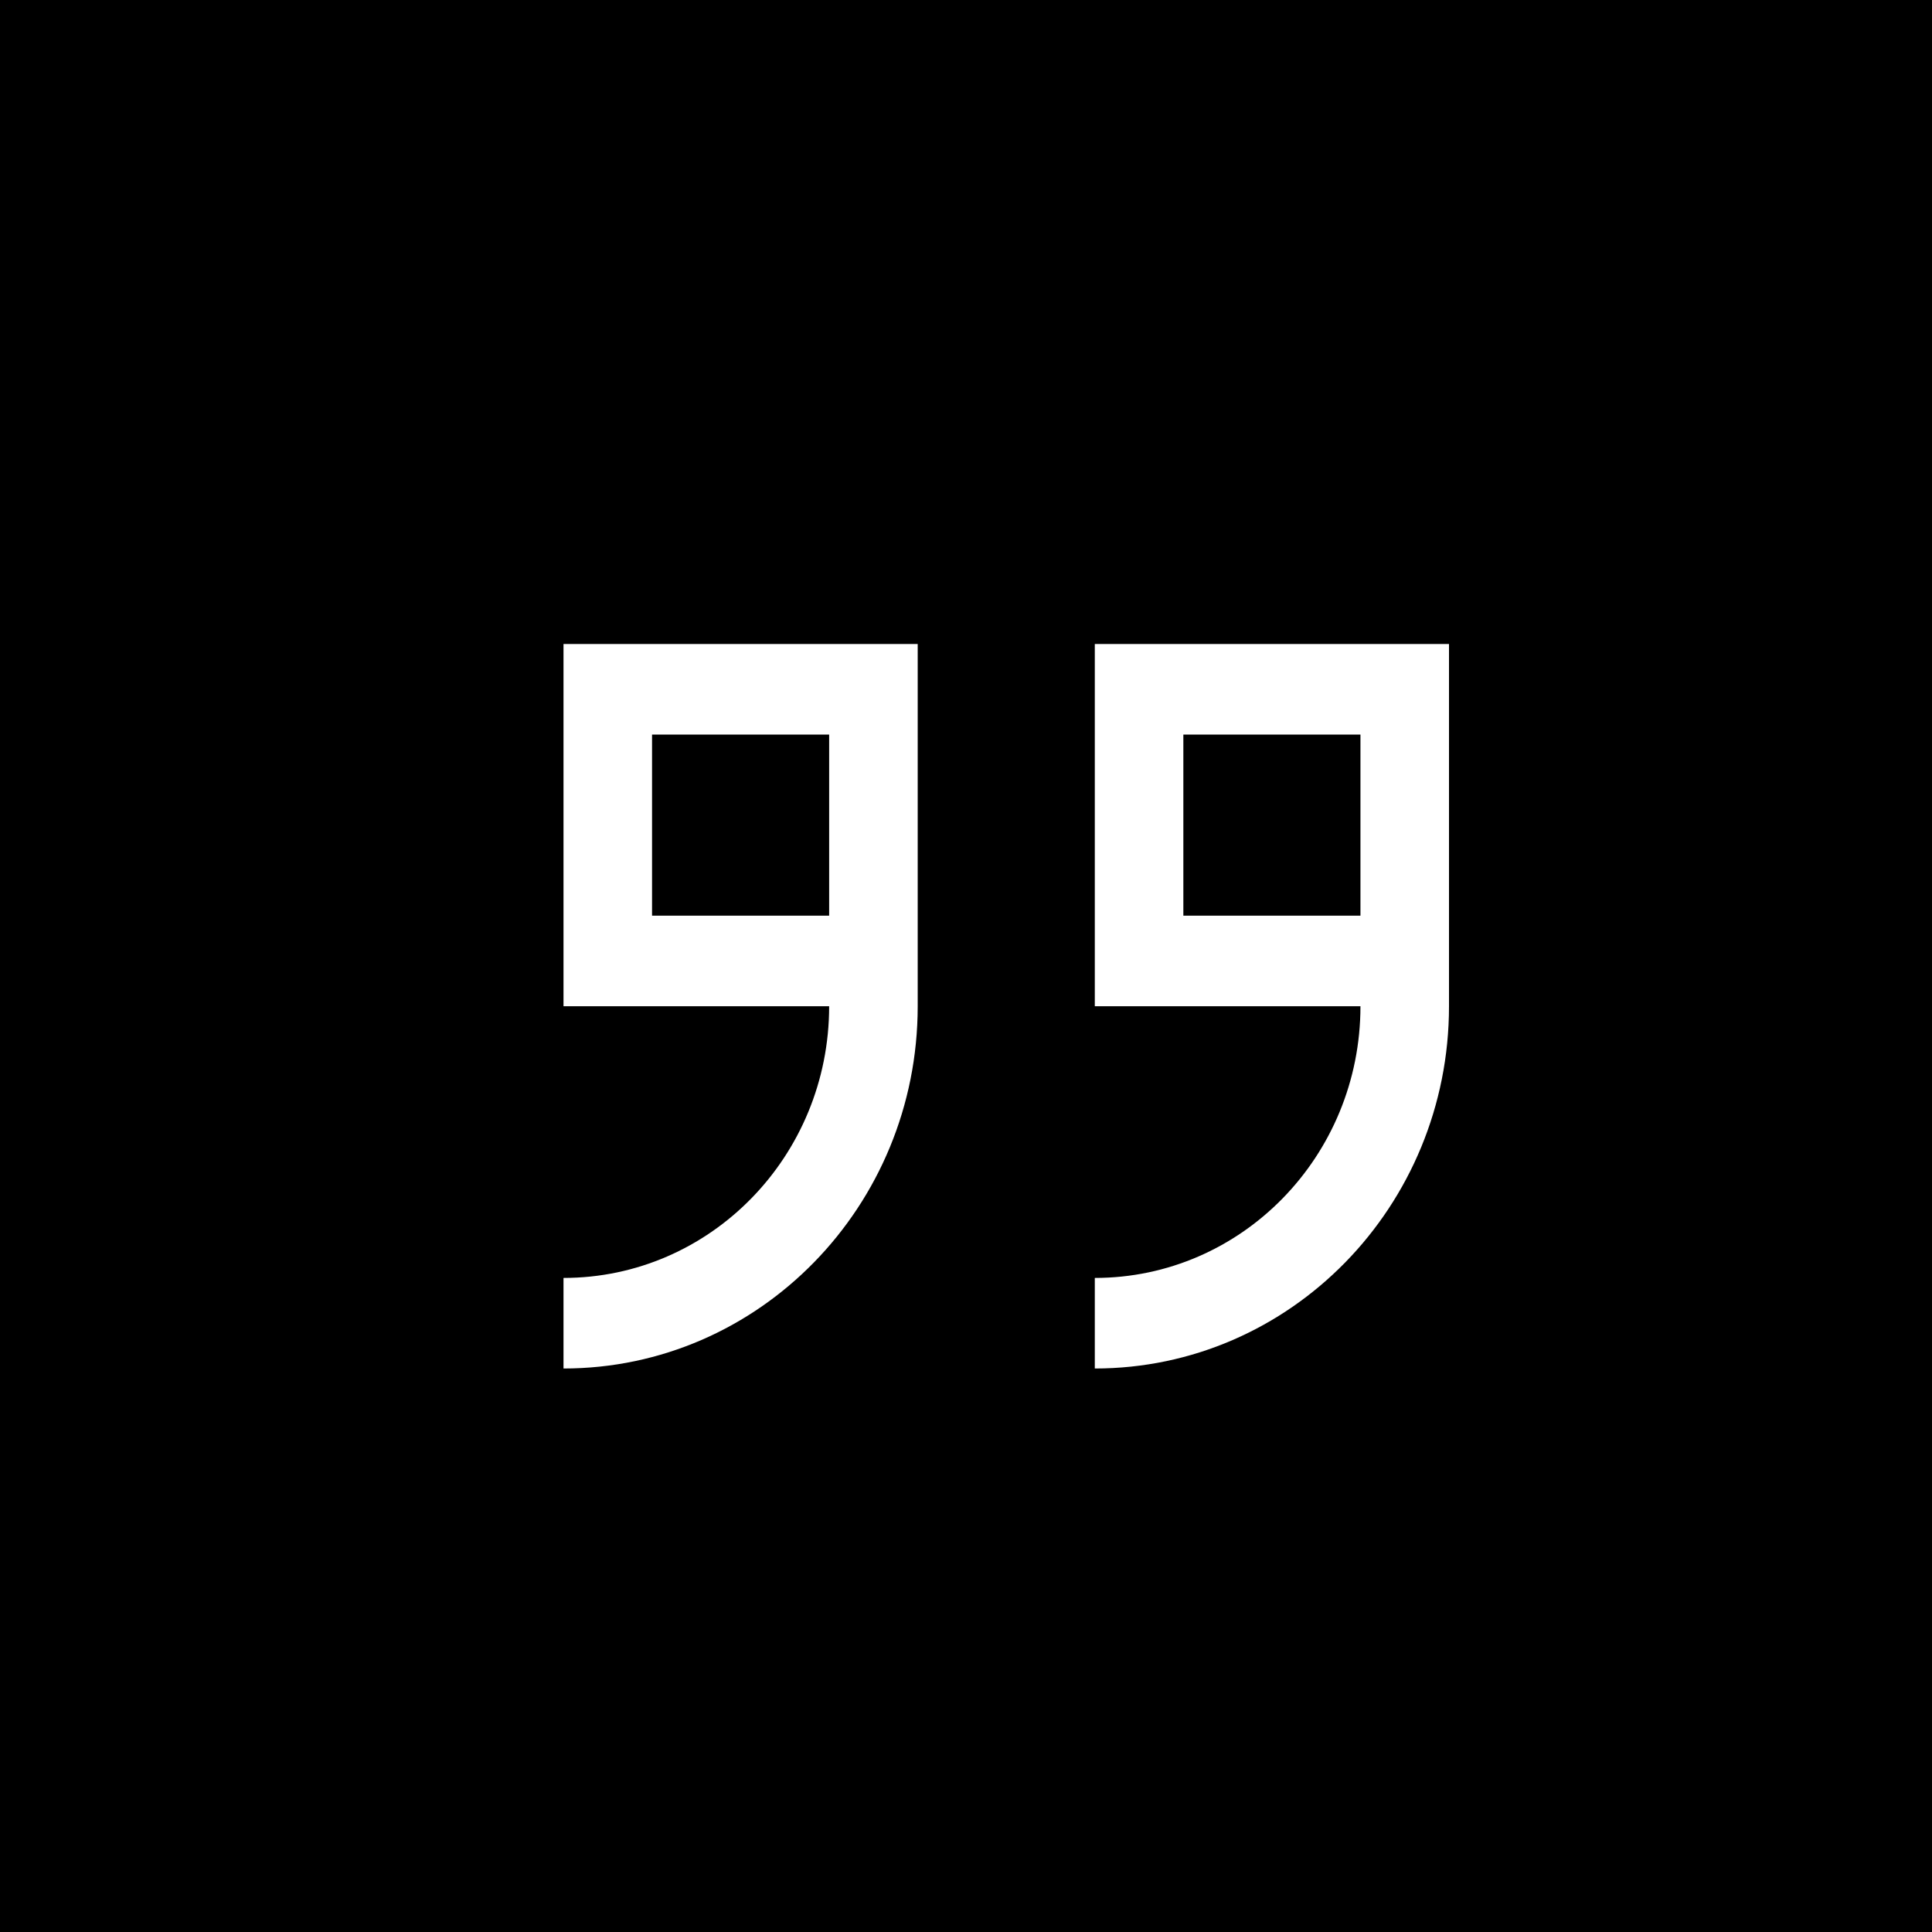
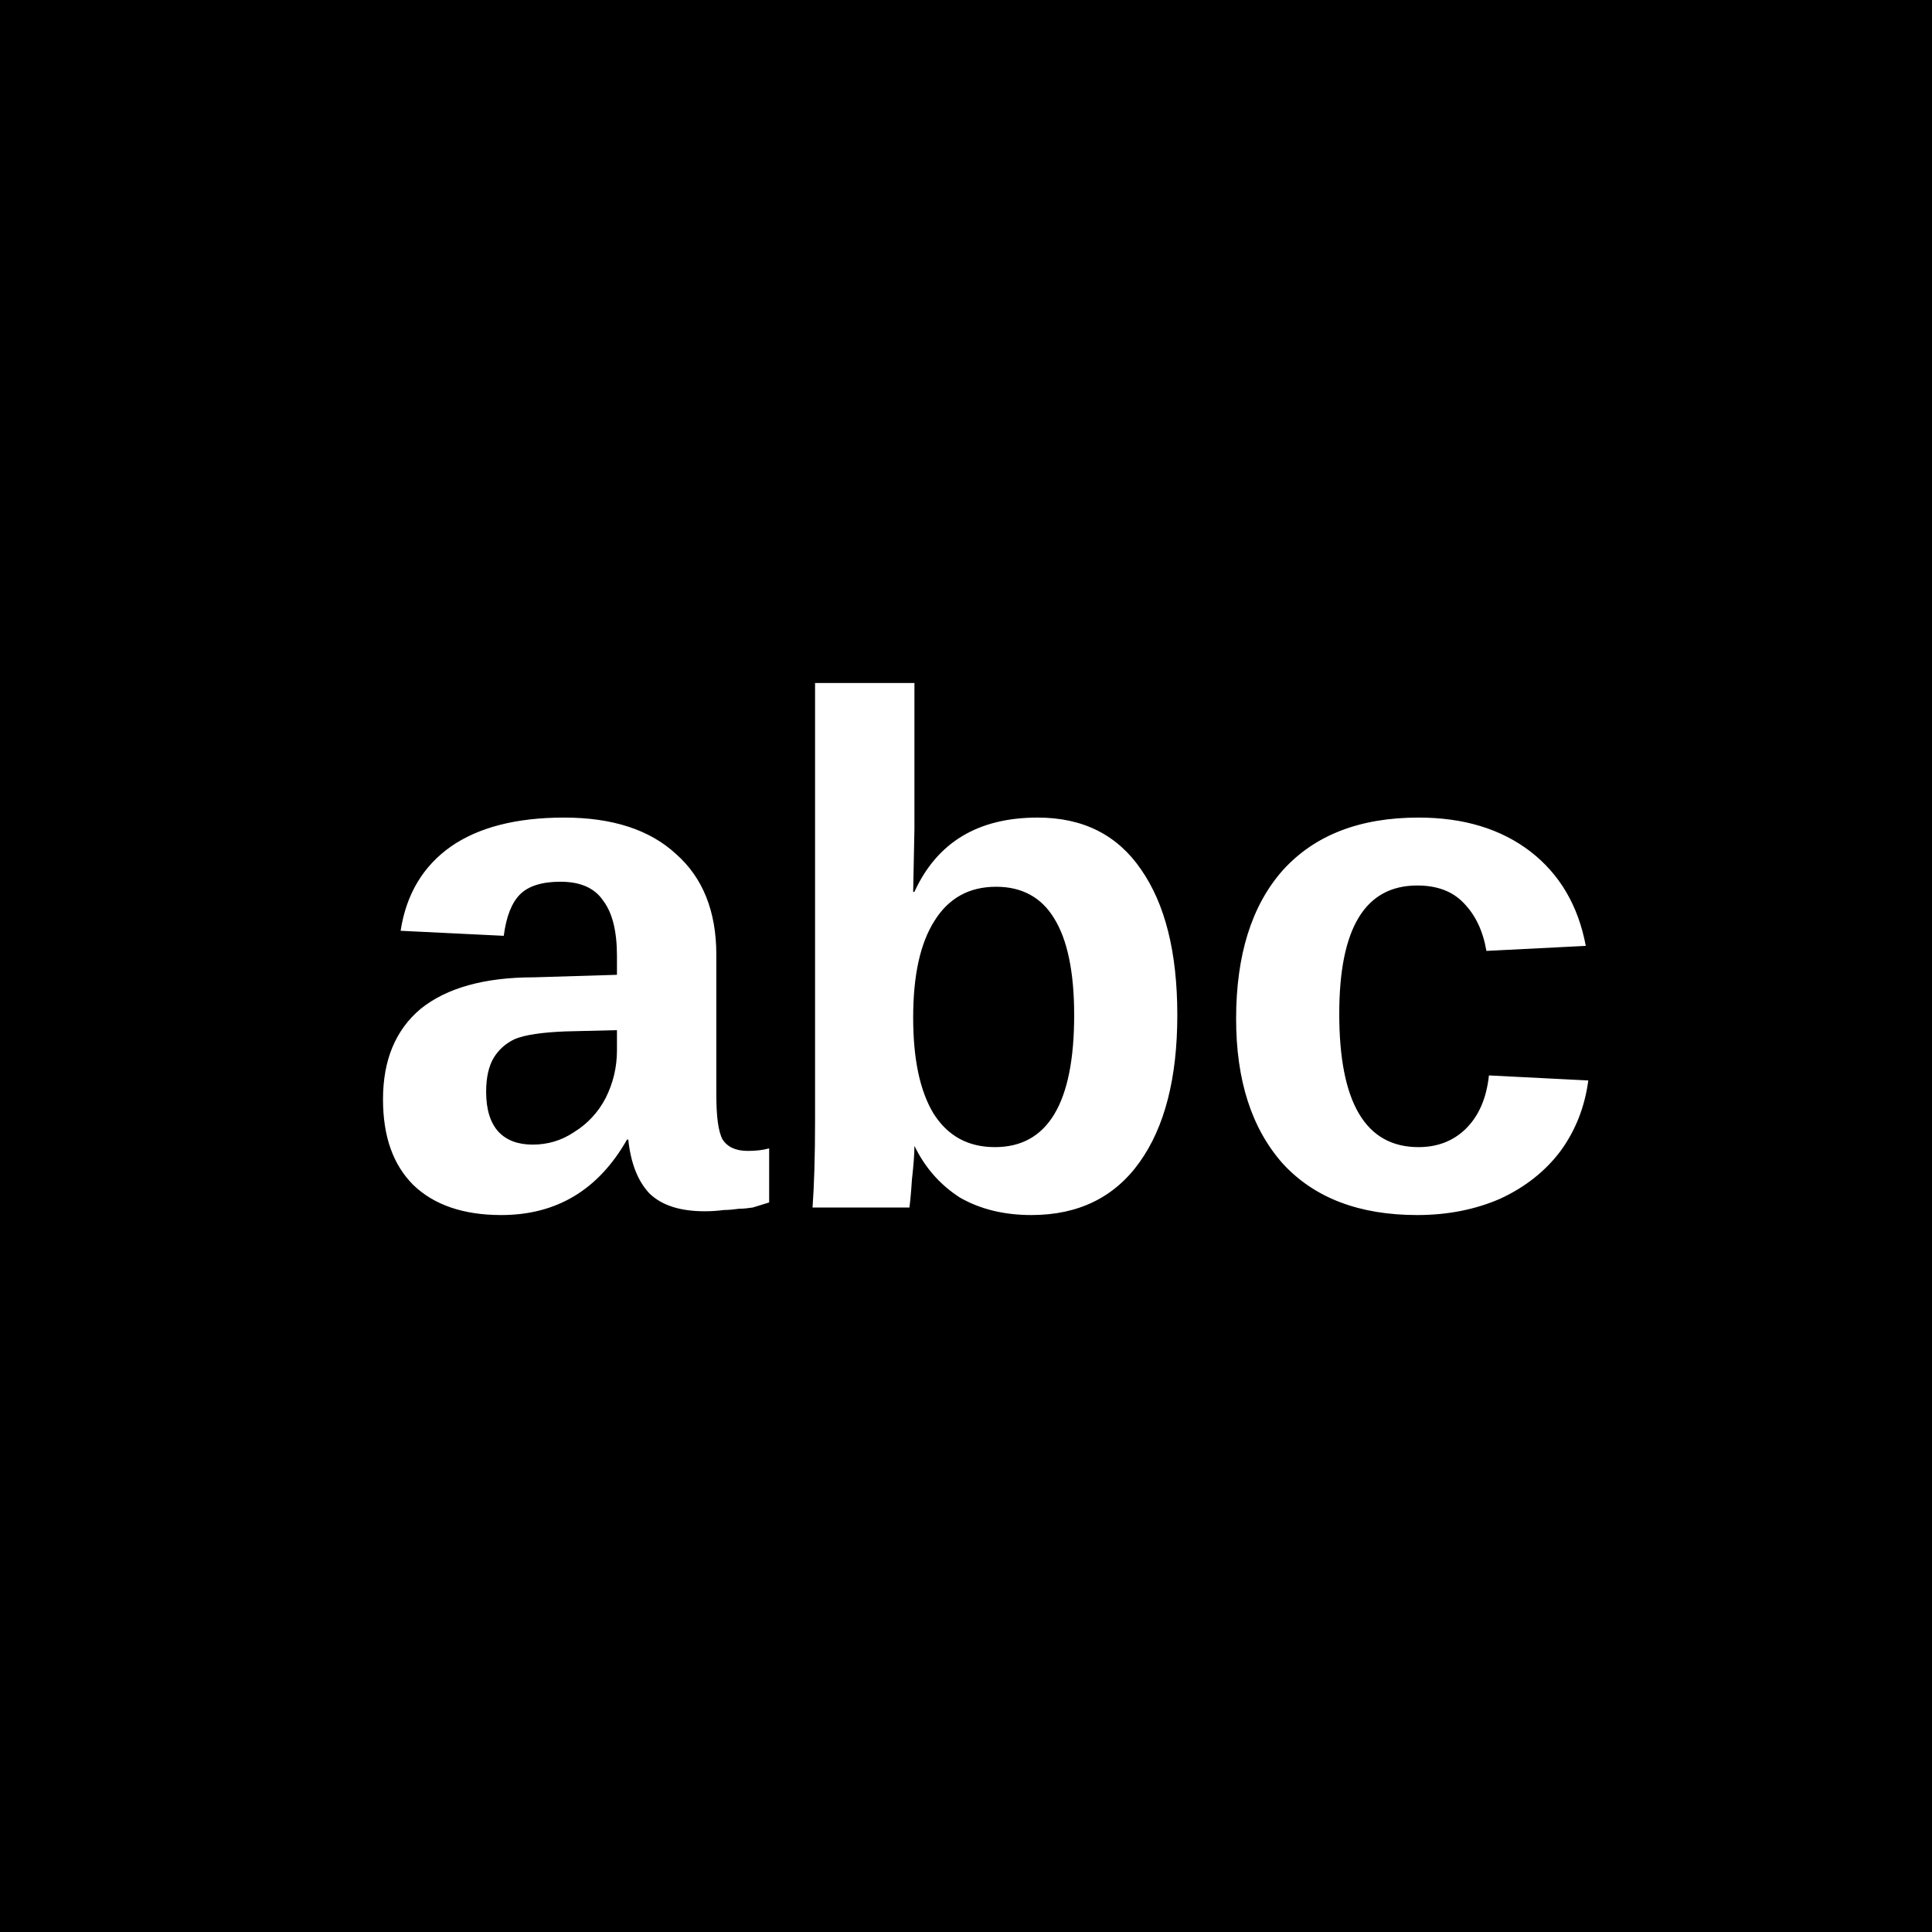
<svg xmlns="http://www.w3.org/2000/svg" width="24" height="24" viewBox="0 0 24 24">
  <g fill="none" fill-rule="evenodd">
-     <rect width="24" height="24" fill="currentColor" />
-     <path fill="#FFF" fill-rule="nonzero" d="M11,4.5 L11,0 L6.6,0 L6.6,4.5 L9.9,4.5 C9.9,6.364 8.423,7.875 6.6,7.875 L6.6,9 C9.03,9 11,6.985 11,4.5 L11,4.5 Z M9.9,1.125 L9.9,3.375 L7.7,3.375 L7.7,1.125 L9.9,1.125 L9.9,1.125 Z M4.4,4.5 L4.4,0 L0,0 L0,4.5 L3.3,4.5 C3.3,6.364 1.823,7.875 0,7.875 L0,9 C2.43,9 4.4,6.985 4.4,4.5 L4.4,4.5 Z M3.3,1.125 L3.3,3.375 L1.1,3.375 L1.1,1.125 L3.3,1.125 L3.3,1.125 Z" transform="translate(7 8)" />
+     <rect width="24" height="24" fill="currentColor" fill-rule="nonzero" />
+     <text fill="#FFF" font-family="Arial-BoldMT, Arial" font-size="9" font-weight="bold">
+       <tspan x="4.492" y="15">abc</tspan>
+     </text>
  </g>
</svg>
